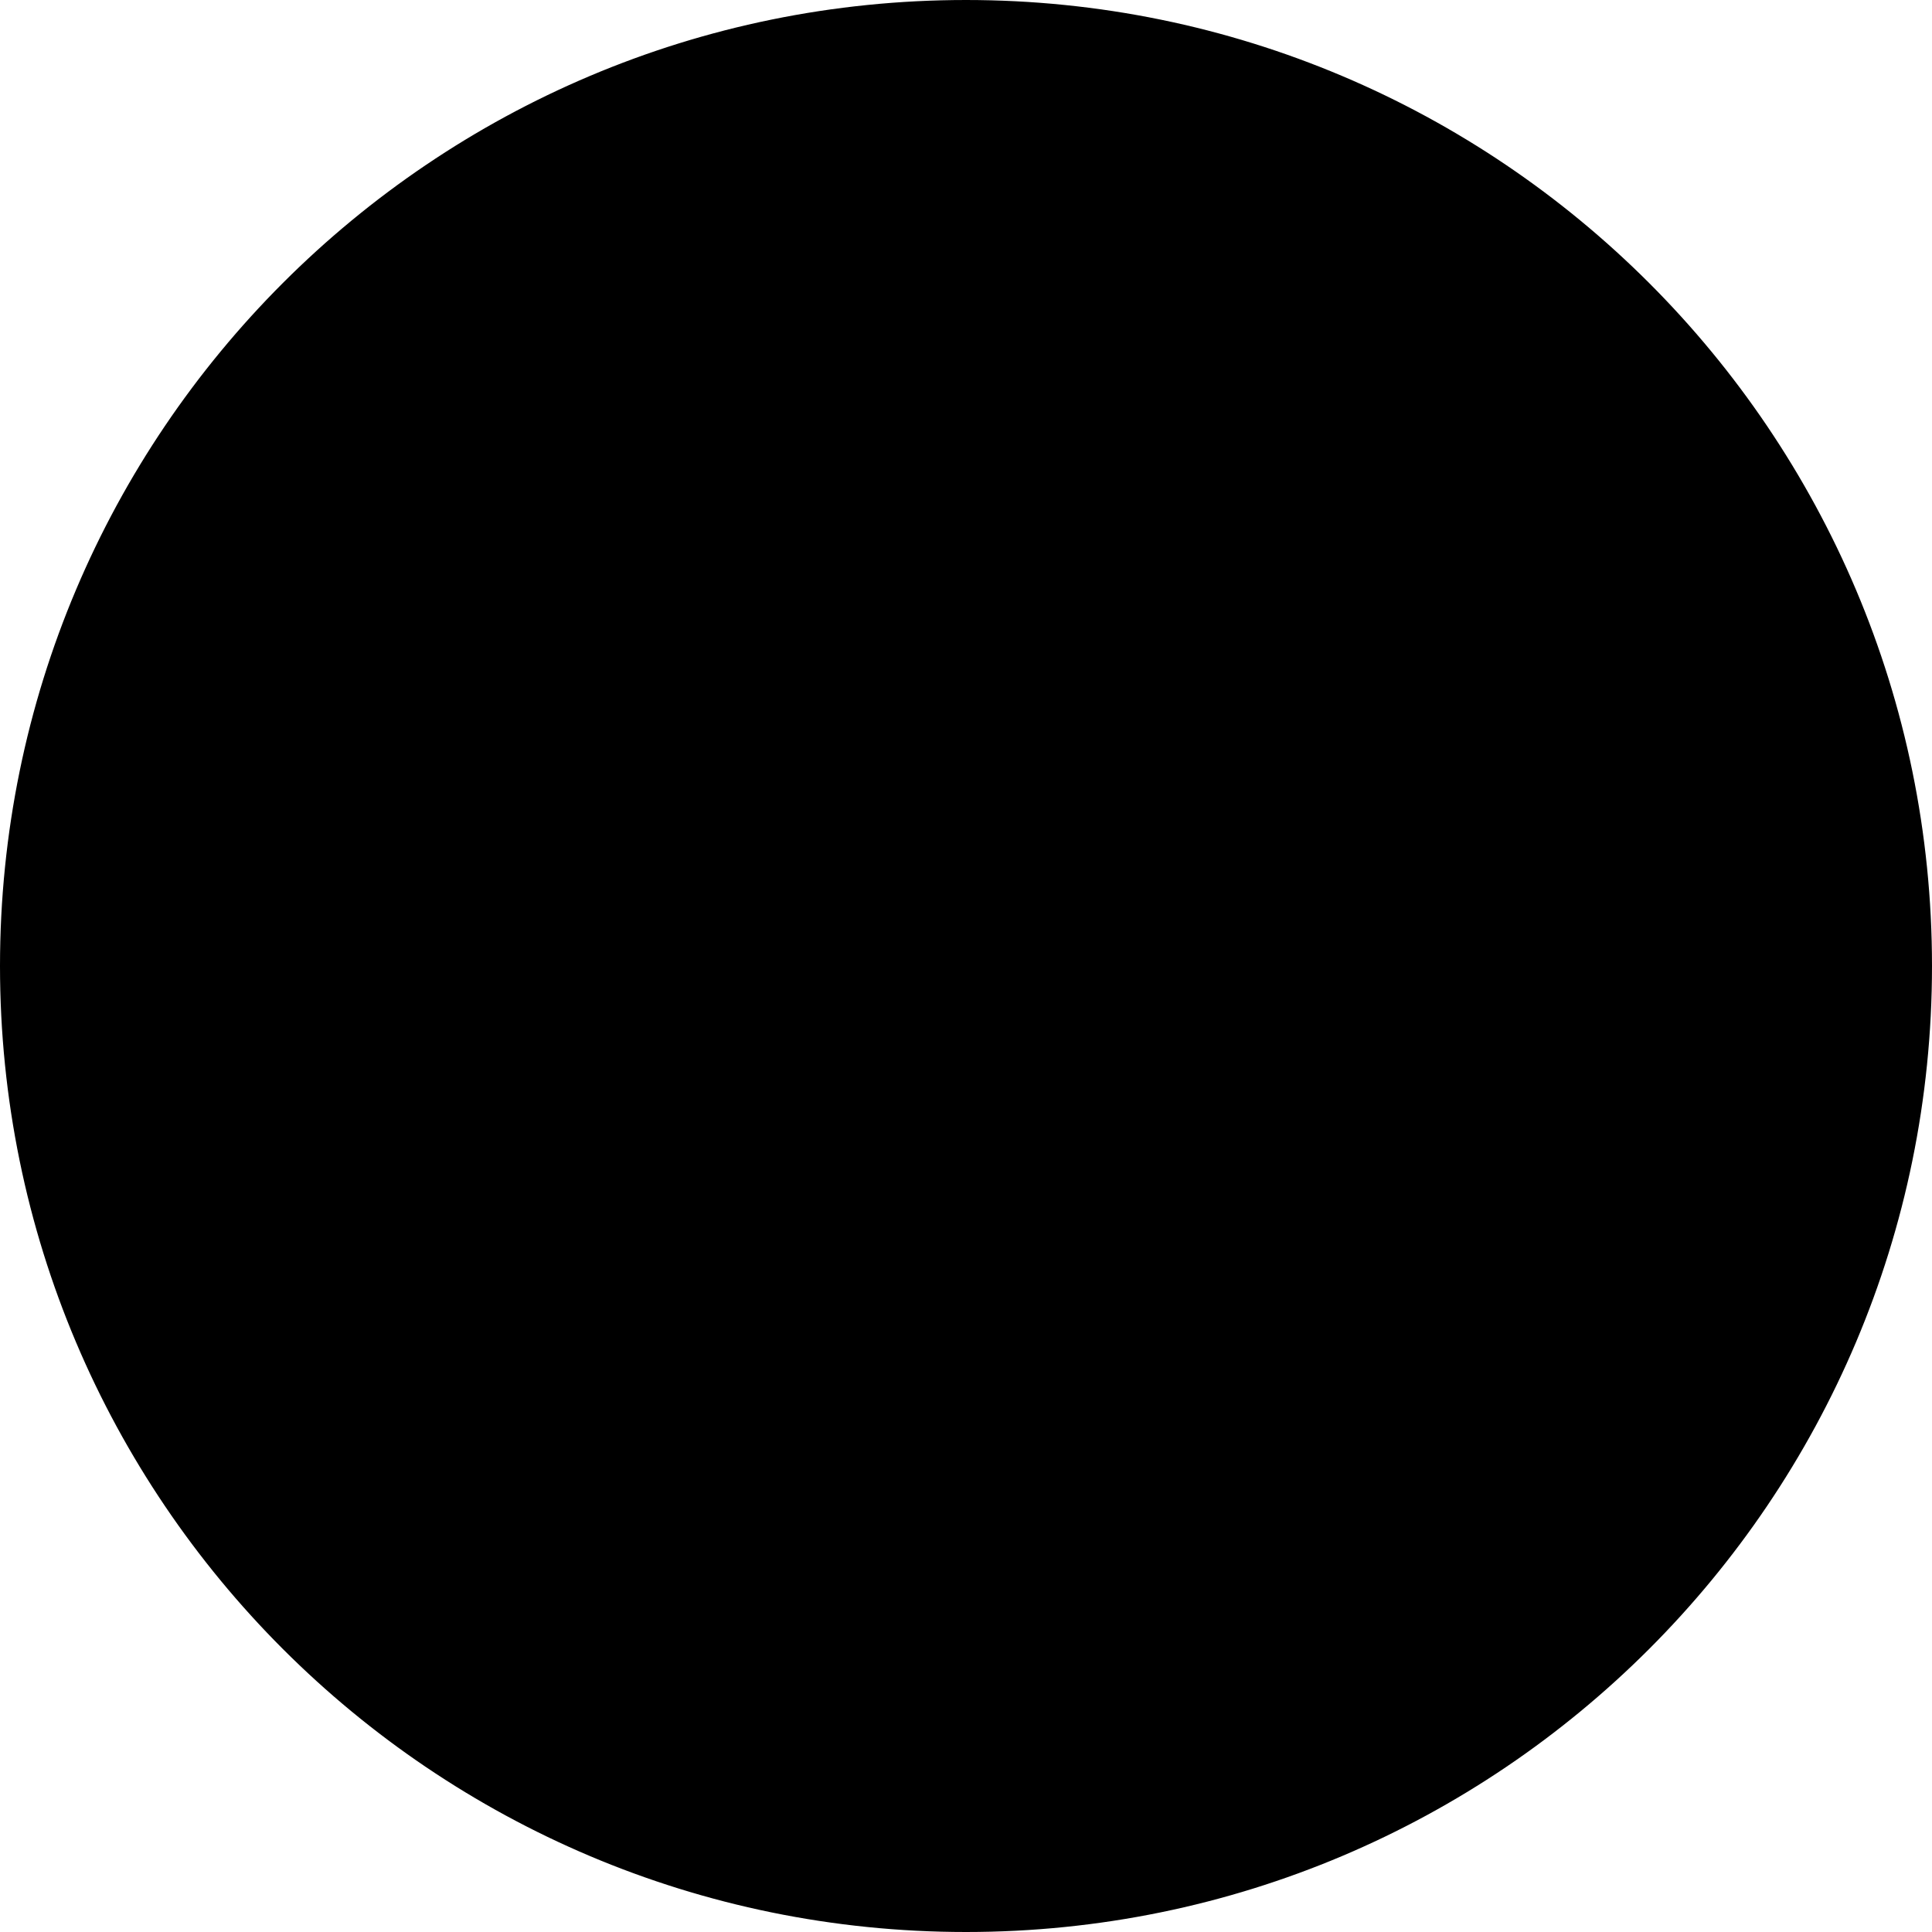
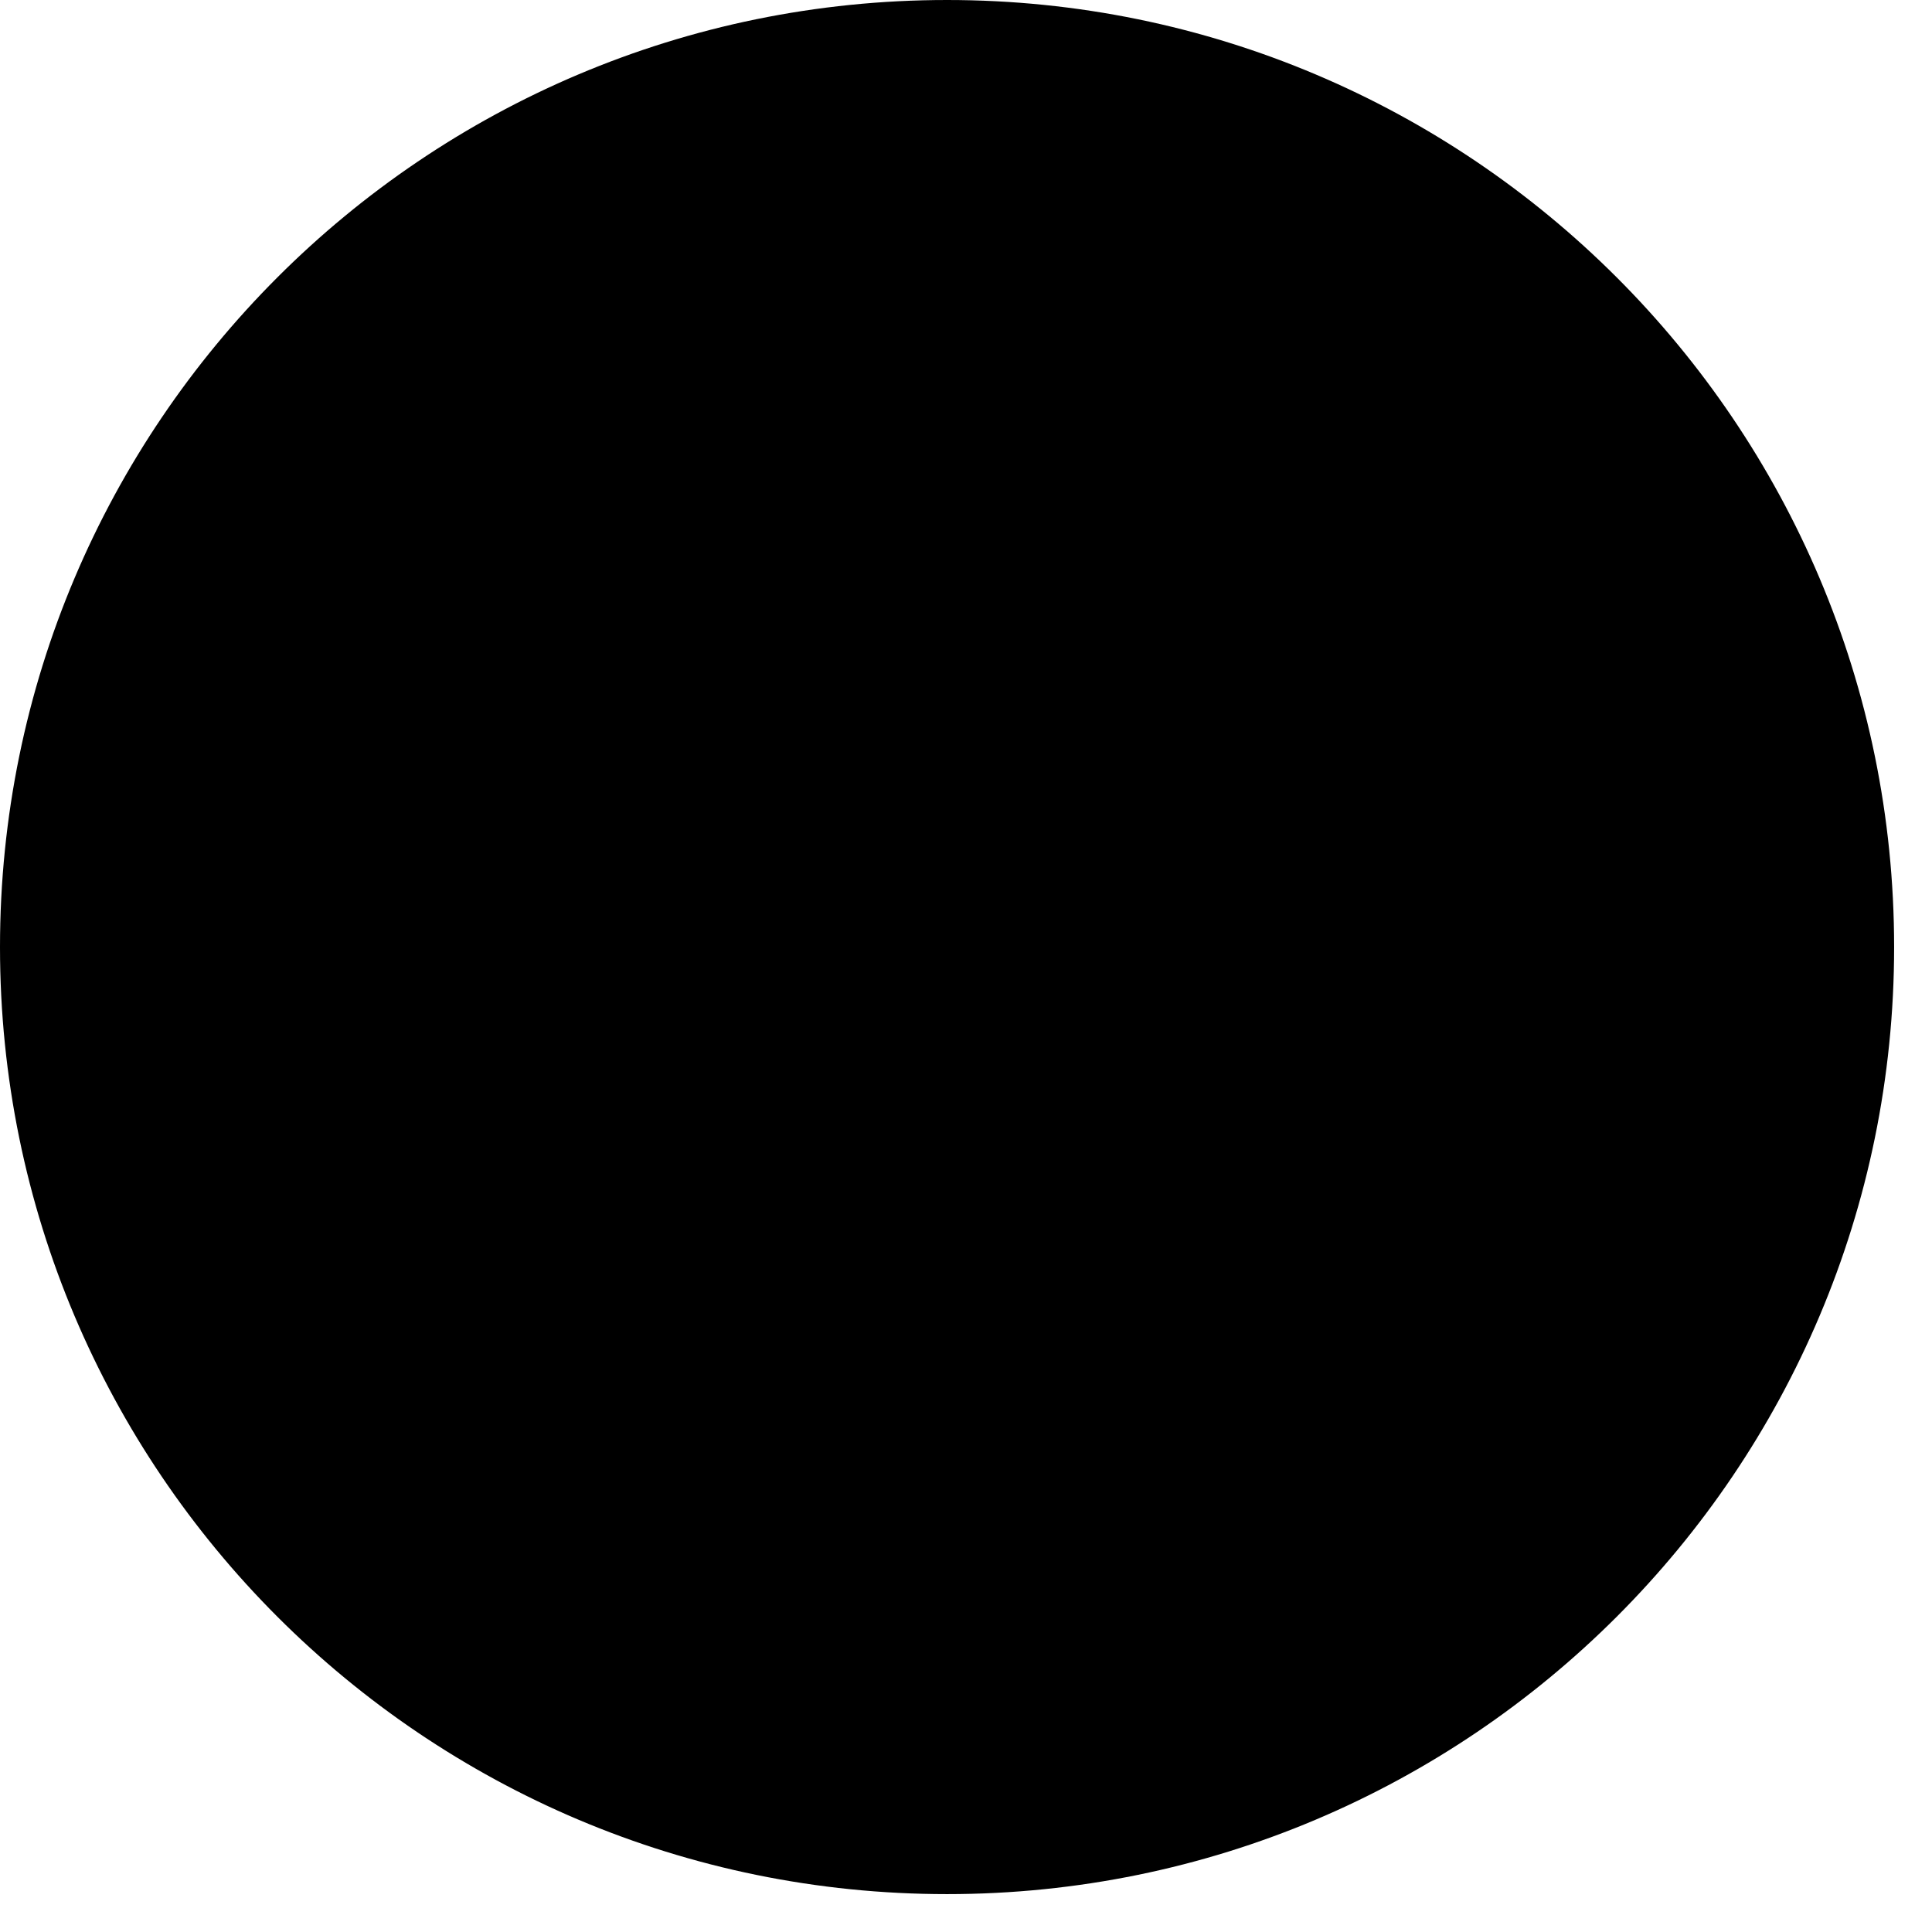
- <svg xmlns="http://www.w3.org/2000/svg" version="1.1" width="51px" height="51px" viewBox="-0.5 -0.5 51 51" content="&lt;mxfile host=&quot;app.diagrams.net&quot; modified=&quot;2021-12-28T08:22:50.107Z&quot; agent=&quot;5.0 (Macintosh; Intel Mac OS X 10_15_7) AppleWebKit/537.36 (KHTML, like Gecko) Chrome/96.0.466.110 Safari/537.36&quot; etag=&quot;TB3JQM3QdSGTXVEm4dsm&quot; version=&quot;16.1.0&quot; type=&quot;device&quot;&gt;&lt;diagram id=&quot;XuwdBNf5WUuUPy_HeCvX&quot; name=&quot;Page-1&quot;&gt;jZLBboMwDIafhuMkIN3aa8vabodKk5i045QRQzIFgtK0wJ5+LjhQVFUqB2R/duzktwOWlO3e8loejAAdxKFoA/YaxHG8XOD/AroBRGw5gMIqQWgCqfoDgiHRkxJwnCU6Y7RT9RxmpqogczPGrTXNPC03et615gXcgDTj+pZ+KeHkQFfP4cTfQBXSd45CipTcJxM4Si5Mc4XYNmCJNcYNVtkmoC/aeV2Gc7s70fFiFir3yIH1z0f1vf0V6/dd+Xnep4d2/fJEVc5cn+jBdFnXeQWwCoqNzqaRykFa8+wSaXDcyKQrNXoRmvxYDxPIVQvYdJMrrROjje0LsbD/kFNPsA7au4+JRolwtcCU4GyHKX6vFqQqrVW8Ir+ZhuRnJK/m4xmntSjGypNyaJB43p2G1MeuNp1t/wE=&lt;/diagram&gt;&lt;/mxfile&gt;">
+ <svg xmlns="http://www.w3.org/2000/svg" version="1.1" width="52px" height="52px" viewBox="-1 -1 51 51" content="&lt;mxfile host=&quot;app.diagrams.net&quot; modified=&quot;2021-12-28T08:22:50.107Z&quot; agent=&quot;5.0 (Macintosh; Intel Mac OS X 10_15_7) AppleWebKit/537.36 (KHTML, like Gecko) Chrome/96.0.466.110 Safari/537.36&quot; etag=&quot;TB3JQM3QdSGTXVEm4dsm&quot; version=&quot;16.1.0&quot; type=&quot;device&quot;&gt;&lt;diagram id=&quot;XuwdBNf5WUuUPy_HeCvX&quot; name=&quot;Page-1&quot;&gt;jZLBboMwDIafhuMkIN3aa8vabodKk5i045QRQzIFgtK0wJ5+LjhQVFUqB2R/duzktwOWlO3e8loejAAdxKFoA/YaxHG8XOD/AroBRGw5gMIqQWgCqfoDgiHRkxJwnCU6Y7RT9RxmpqogczPGrTXNPC03et615gXcgDTj+pZ+KeHkQFfP4cTfQBXSd45CipTcJxM4Si5Mc4XYNmCJNcYNVtkmoC/aeV2Gc7s70fFiFir3yIH1z0f1vf0V6/dd+Xnep4d2/fJEVc5cn+jBdFnXeQWwCoqNzqaRykFa8+wSaXDcyKQrNXoRmvxYDxPIVQvYdJMrrROjje0LsbD/kFNPsA7au4+JRolwtcCU4GyHKX6vFqQqrVW8Ir+ZhuRnJK/m4xmntSjGypNyaJB43p2G1MeuNp1t/wE=&lt;/diagram&gt;&lt;/mxfile&gt;">
  <defs />
  <g>
-     <ellipse cx="25" cy="25" rx="25" ry="25" fill="#000000" stroke="rgb(0, 0, 0)" pointer-events="all" />
+     <ellipse cx="24" cy="24" rx="24" ry="24" fill="#000000" stroke="rgb(0, 0, 0)" stroke-width="2" pointer-events="all" />
  </g>
</svg>
